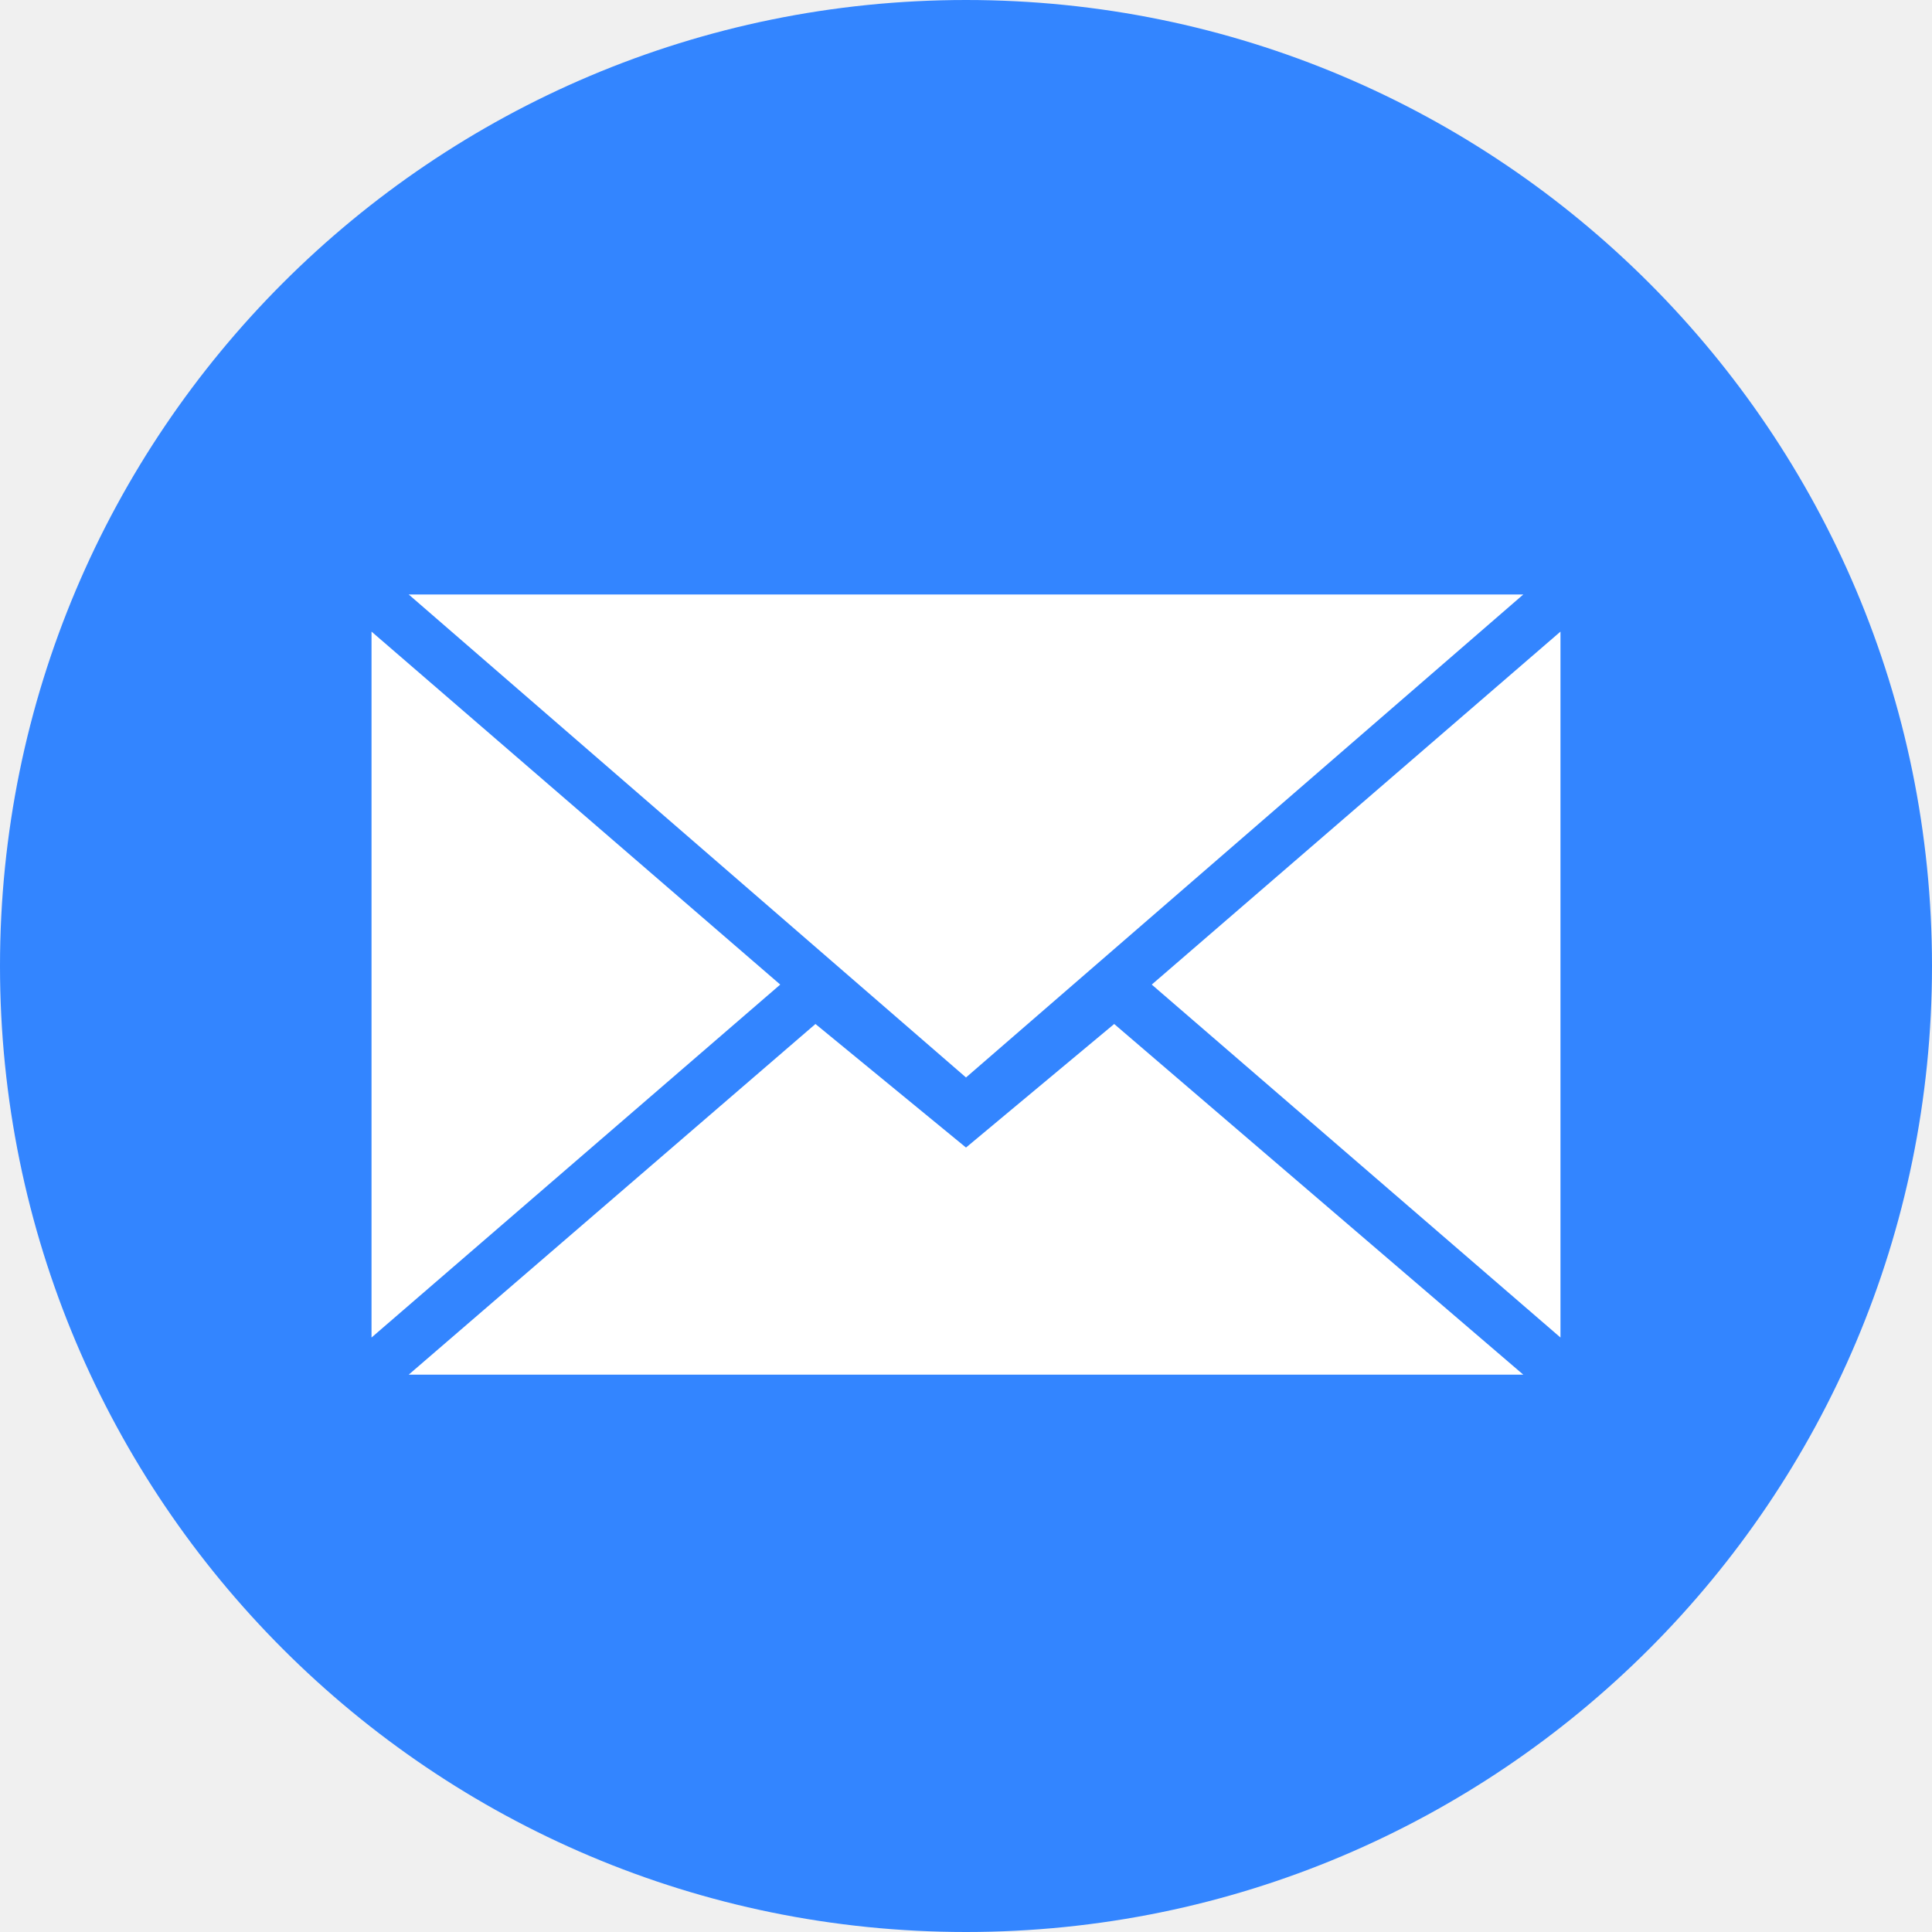
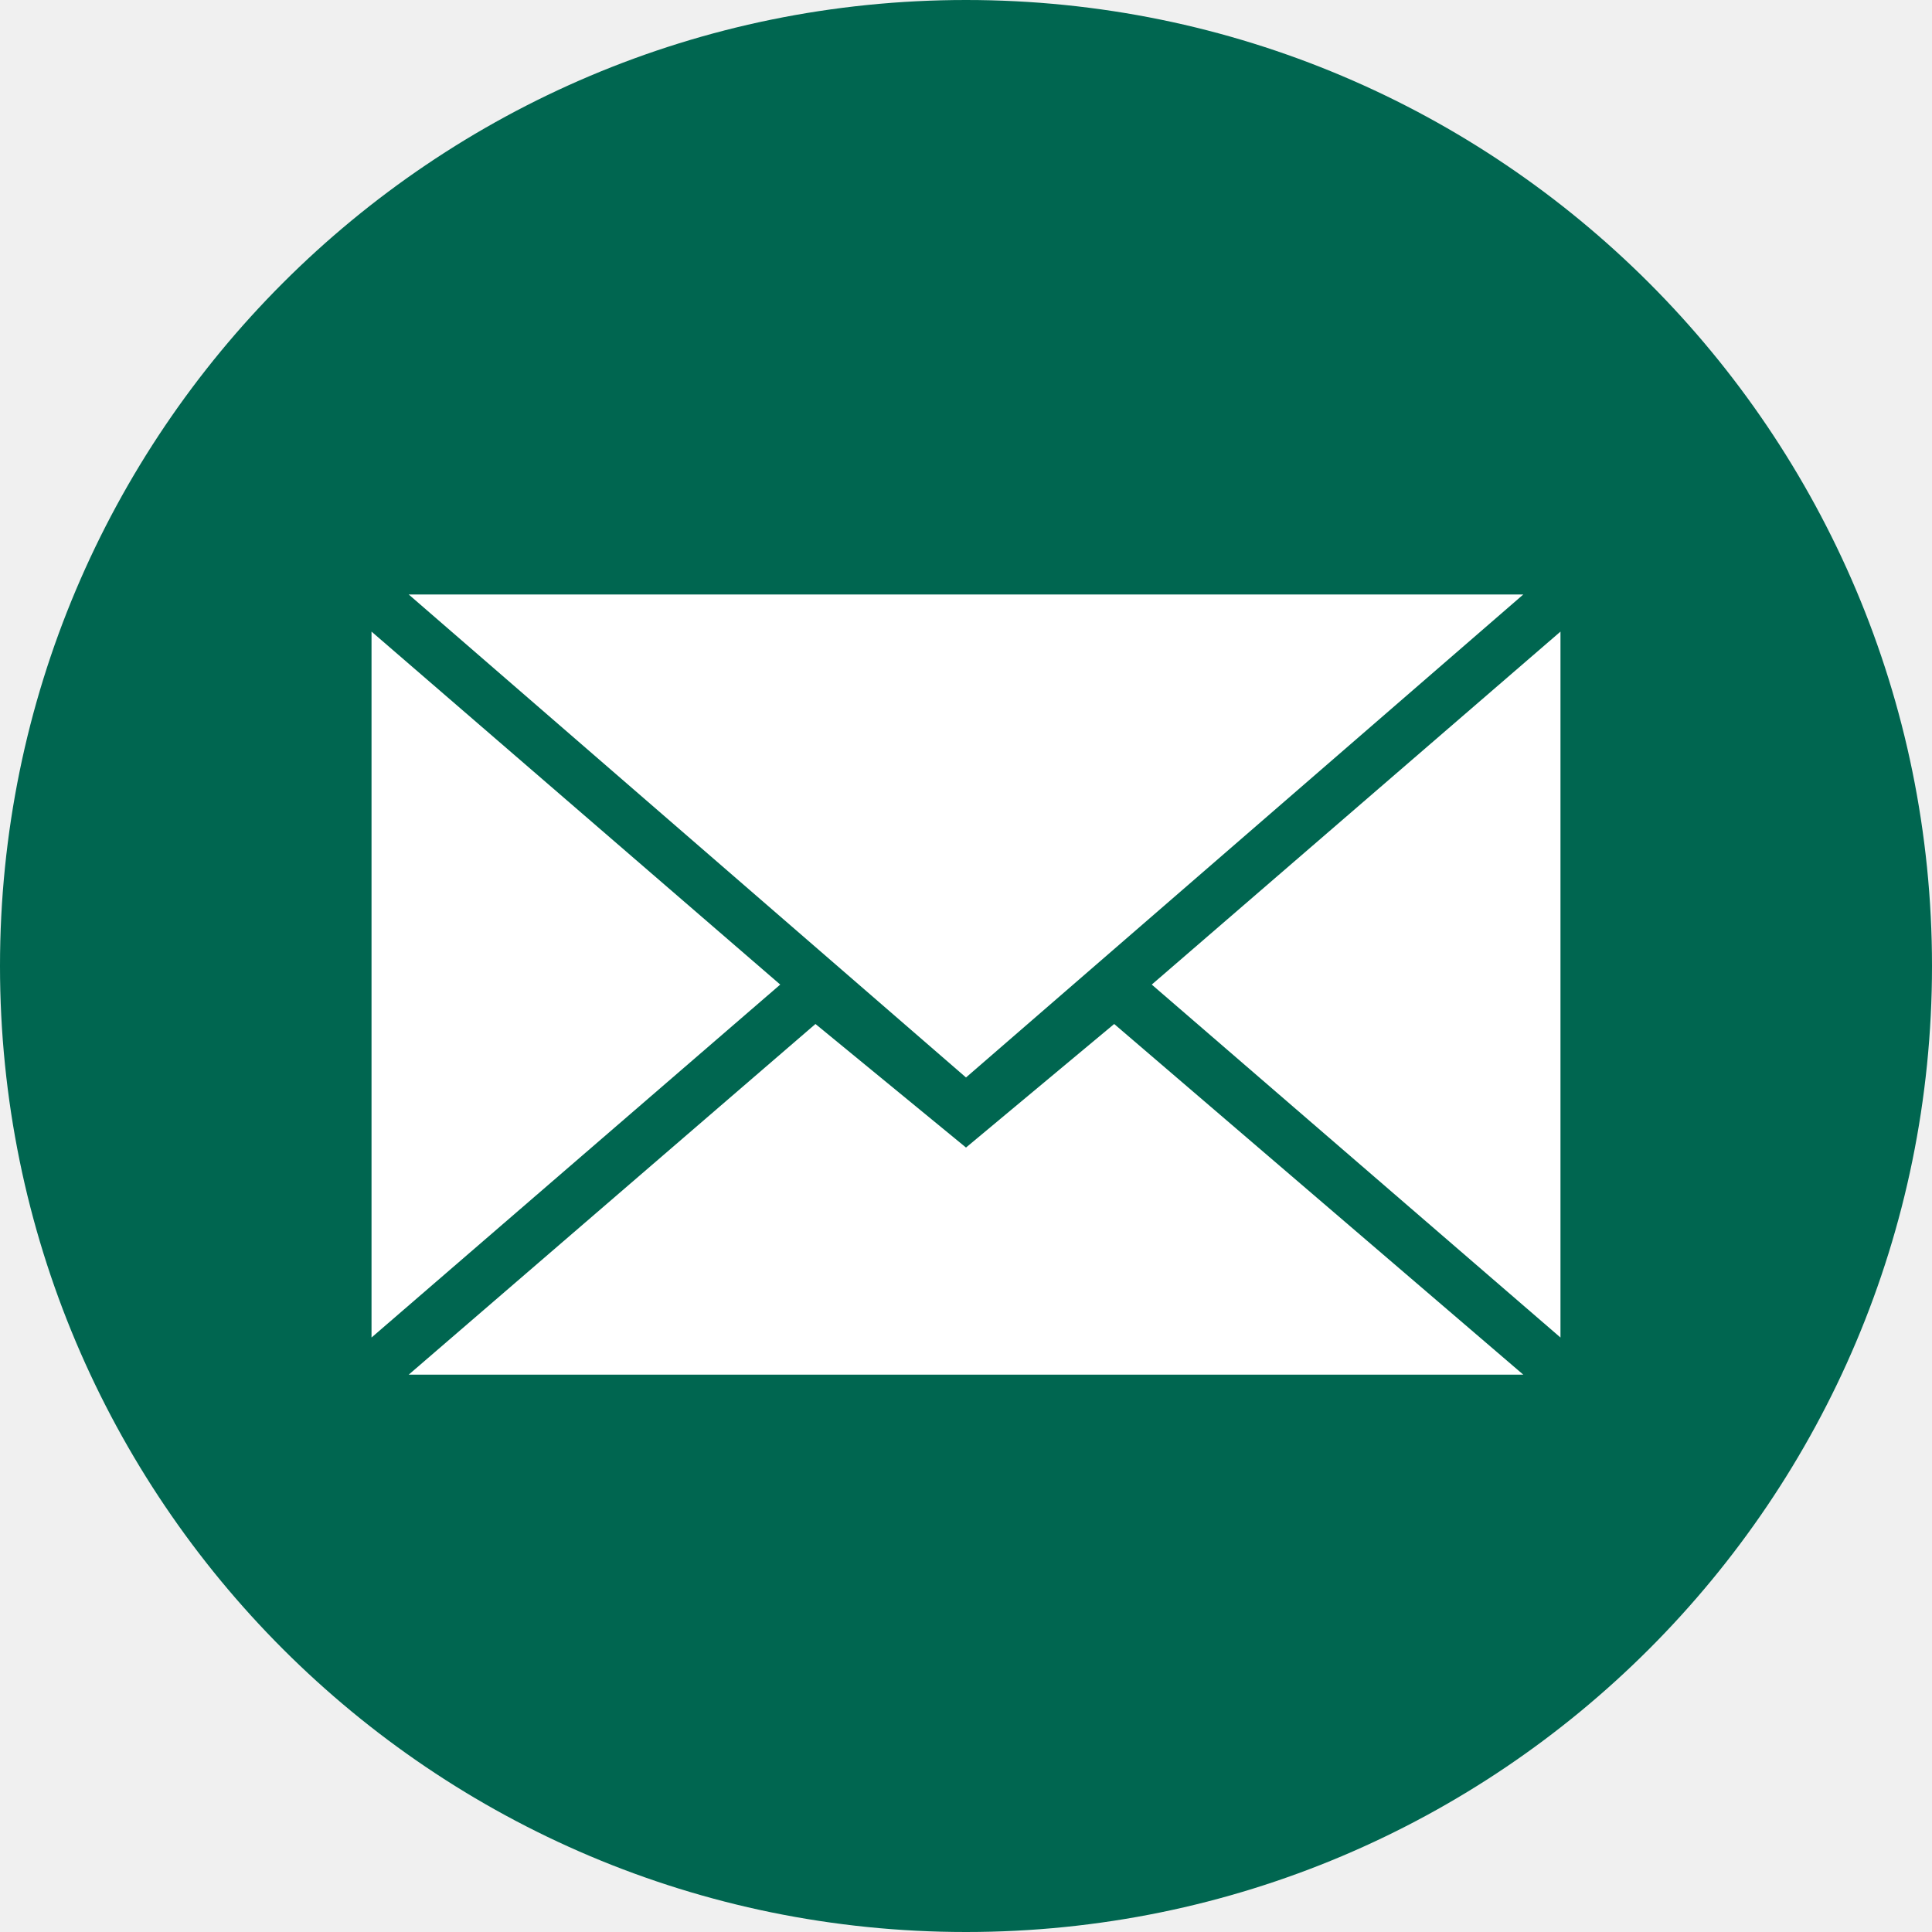
- <svg xmlns="http://www.w3.org/2000/svg" height="36px" version="1.1" viewBox="0 0 60 60" width="36px">
+ <svg xmlns="http://www.w3.org/2000/svg" height="40px" version="1.1" viewBox="0 0 60 60" width="40px">
  <defs />
  <g fill="none" fill-rule="evenodd" id="flat" stroke="none" stroke-width="1">
    <g id="mail">
-       <path d="M30,60 C46.569,60 60,46.569 60,30 C60,13.431 46.569,0 30,0 C13.431,0 0,13.431 0,30 C0,46.569 13.431,60 30,60 Z" fill="#3385FF" />
+       <path d="M30,60 C46.569,60 60,46.569 60,30 C60,13.431 46.569,0 30,0 C13.431,0 0,13.431 0,30 C0,46.569 13.431,60 30,60 Z" fill="#006650" />
      <path d="M30,33.462 L47.308,18.462 L12.692,18.462 L30,33.462 Z M25.325,31.801 L30,35.638 L34.602,31.801 L47.308,42.692 L12.692,42.692 L25.325,31.801 Z M11.538,41.538 L11.538,19.615 L24.231,30.577 L11.538,41.538 Z M48.462,41.538 L48.462,19.615 L35.769,30.577 L48.462,41.538 Z" fill="#FFFFFF" />
    </g>
  </g>
</svg>
